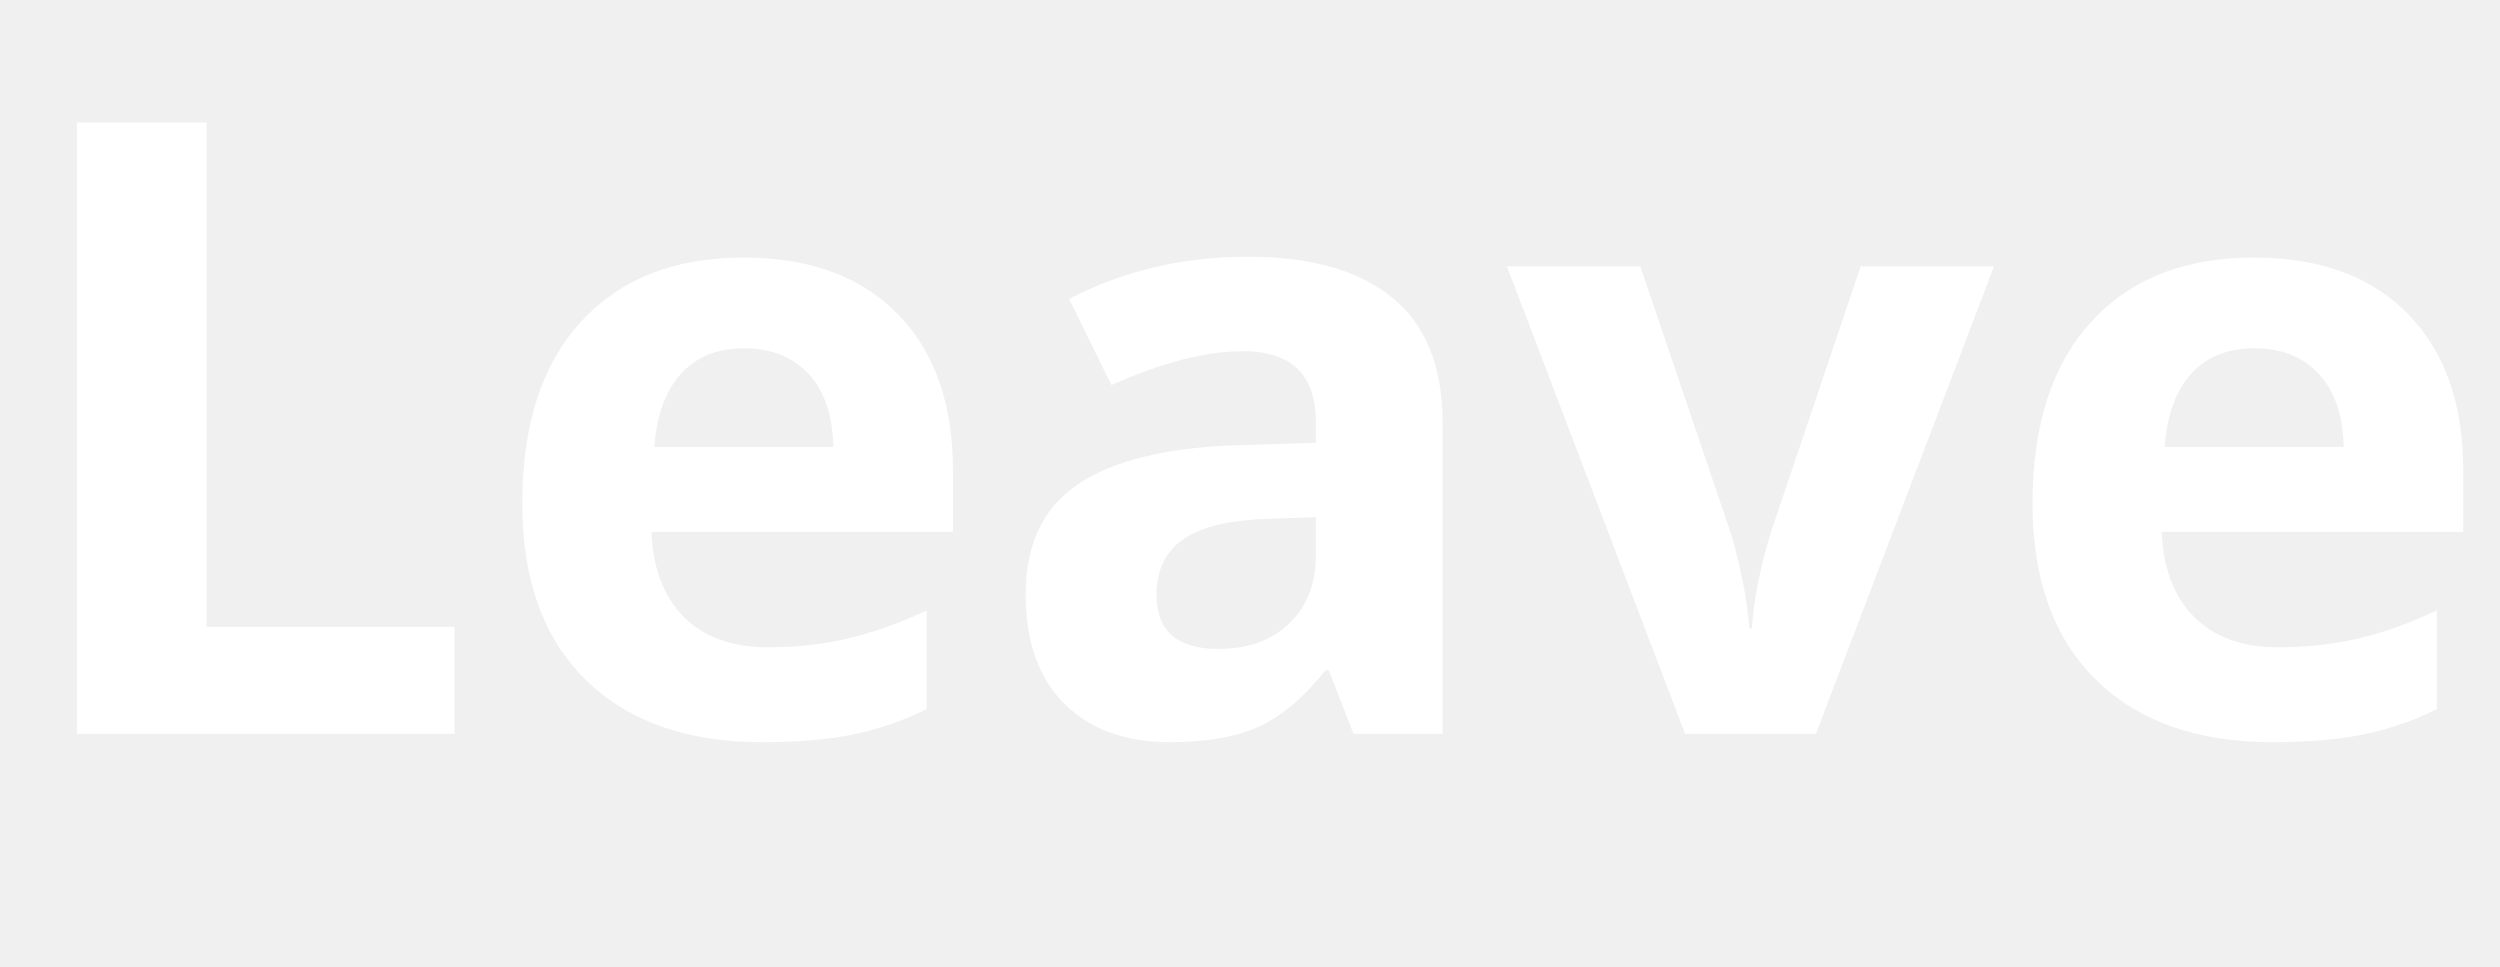
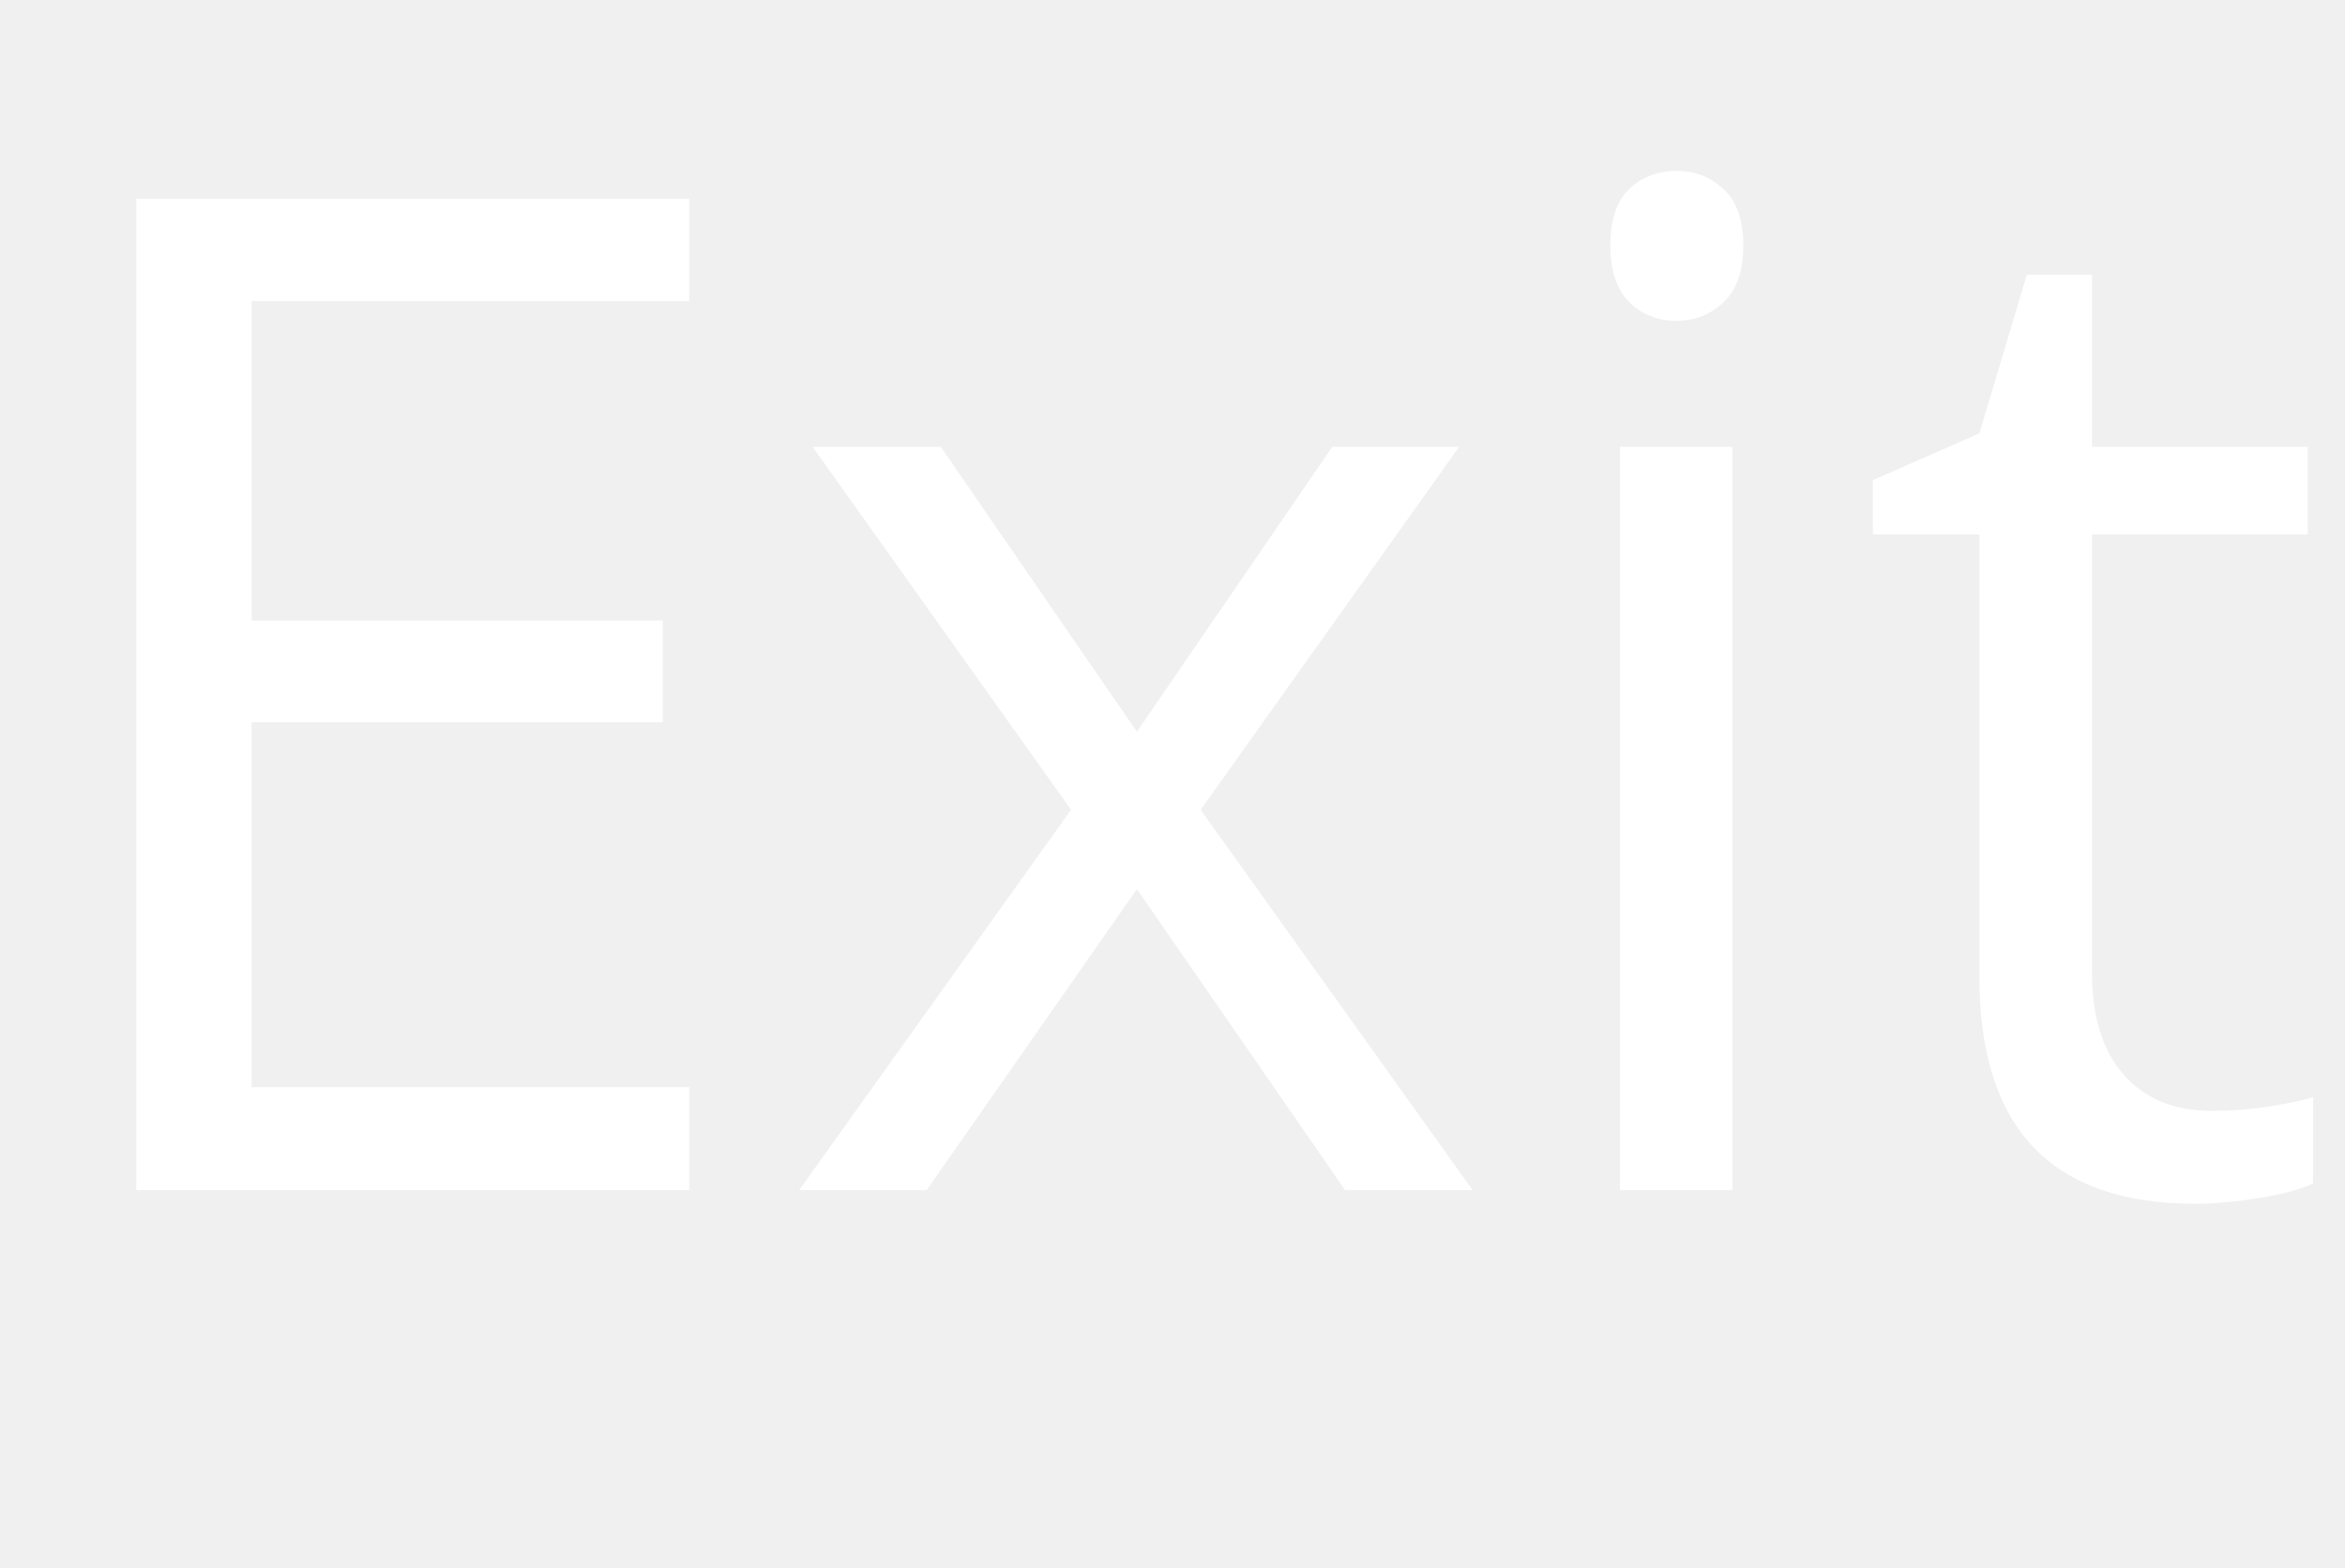
- <svg xmlns="http://www.w3.org/2000/svg" id="Layer_1" data-name="Layer 1" viewBox="0 0 1600 618.7">
+ <svg xmlns="http://www.w3.org/2000/svg" id="Layer_1" data-name="Layer 1" viewBox="0 0 1600 1070.06">
  <defs>
-     <style>.cls-1{font-size:548.05px;fill:#fff;font-family:OpenSans-Bold, Open Sans;font-weight:700;}</style>
+     <style>.cls-1{font-size:947.87px;fill:#fff;font-family:OpenSans-Regular, Open Sans;}</style>
  </defs>
-   <text class="cls-1" transform="translate(0 469.64)">Leave</text>
+   <text class="cls-1" transform="translate(0 812.26)">Exit</text>
</svg>
